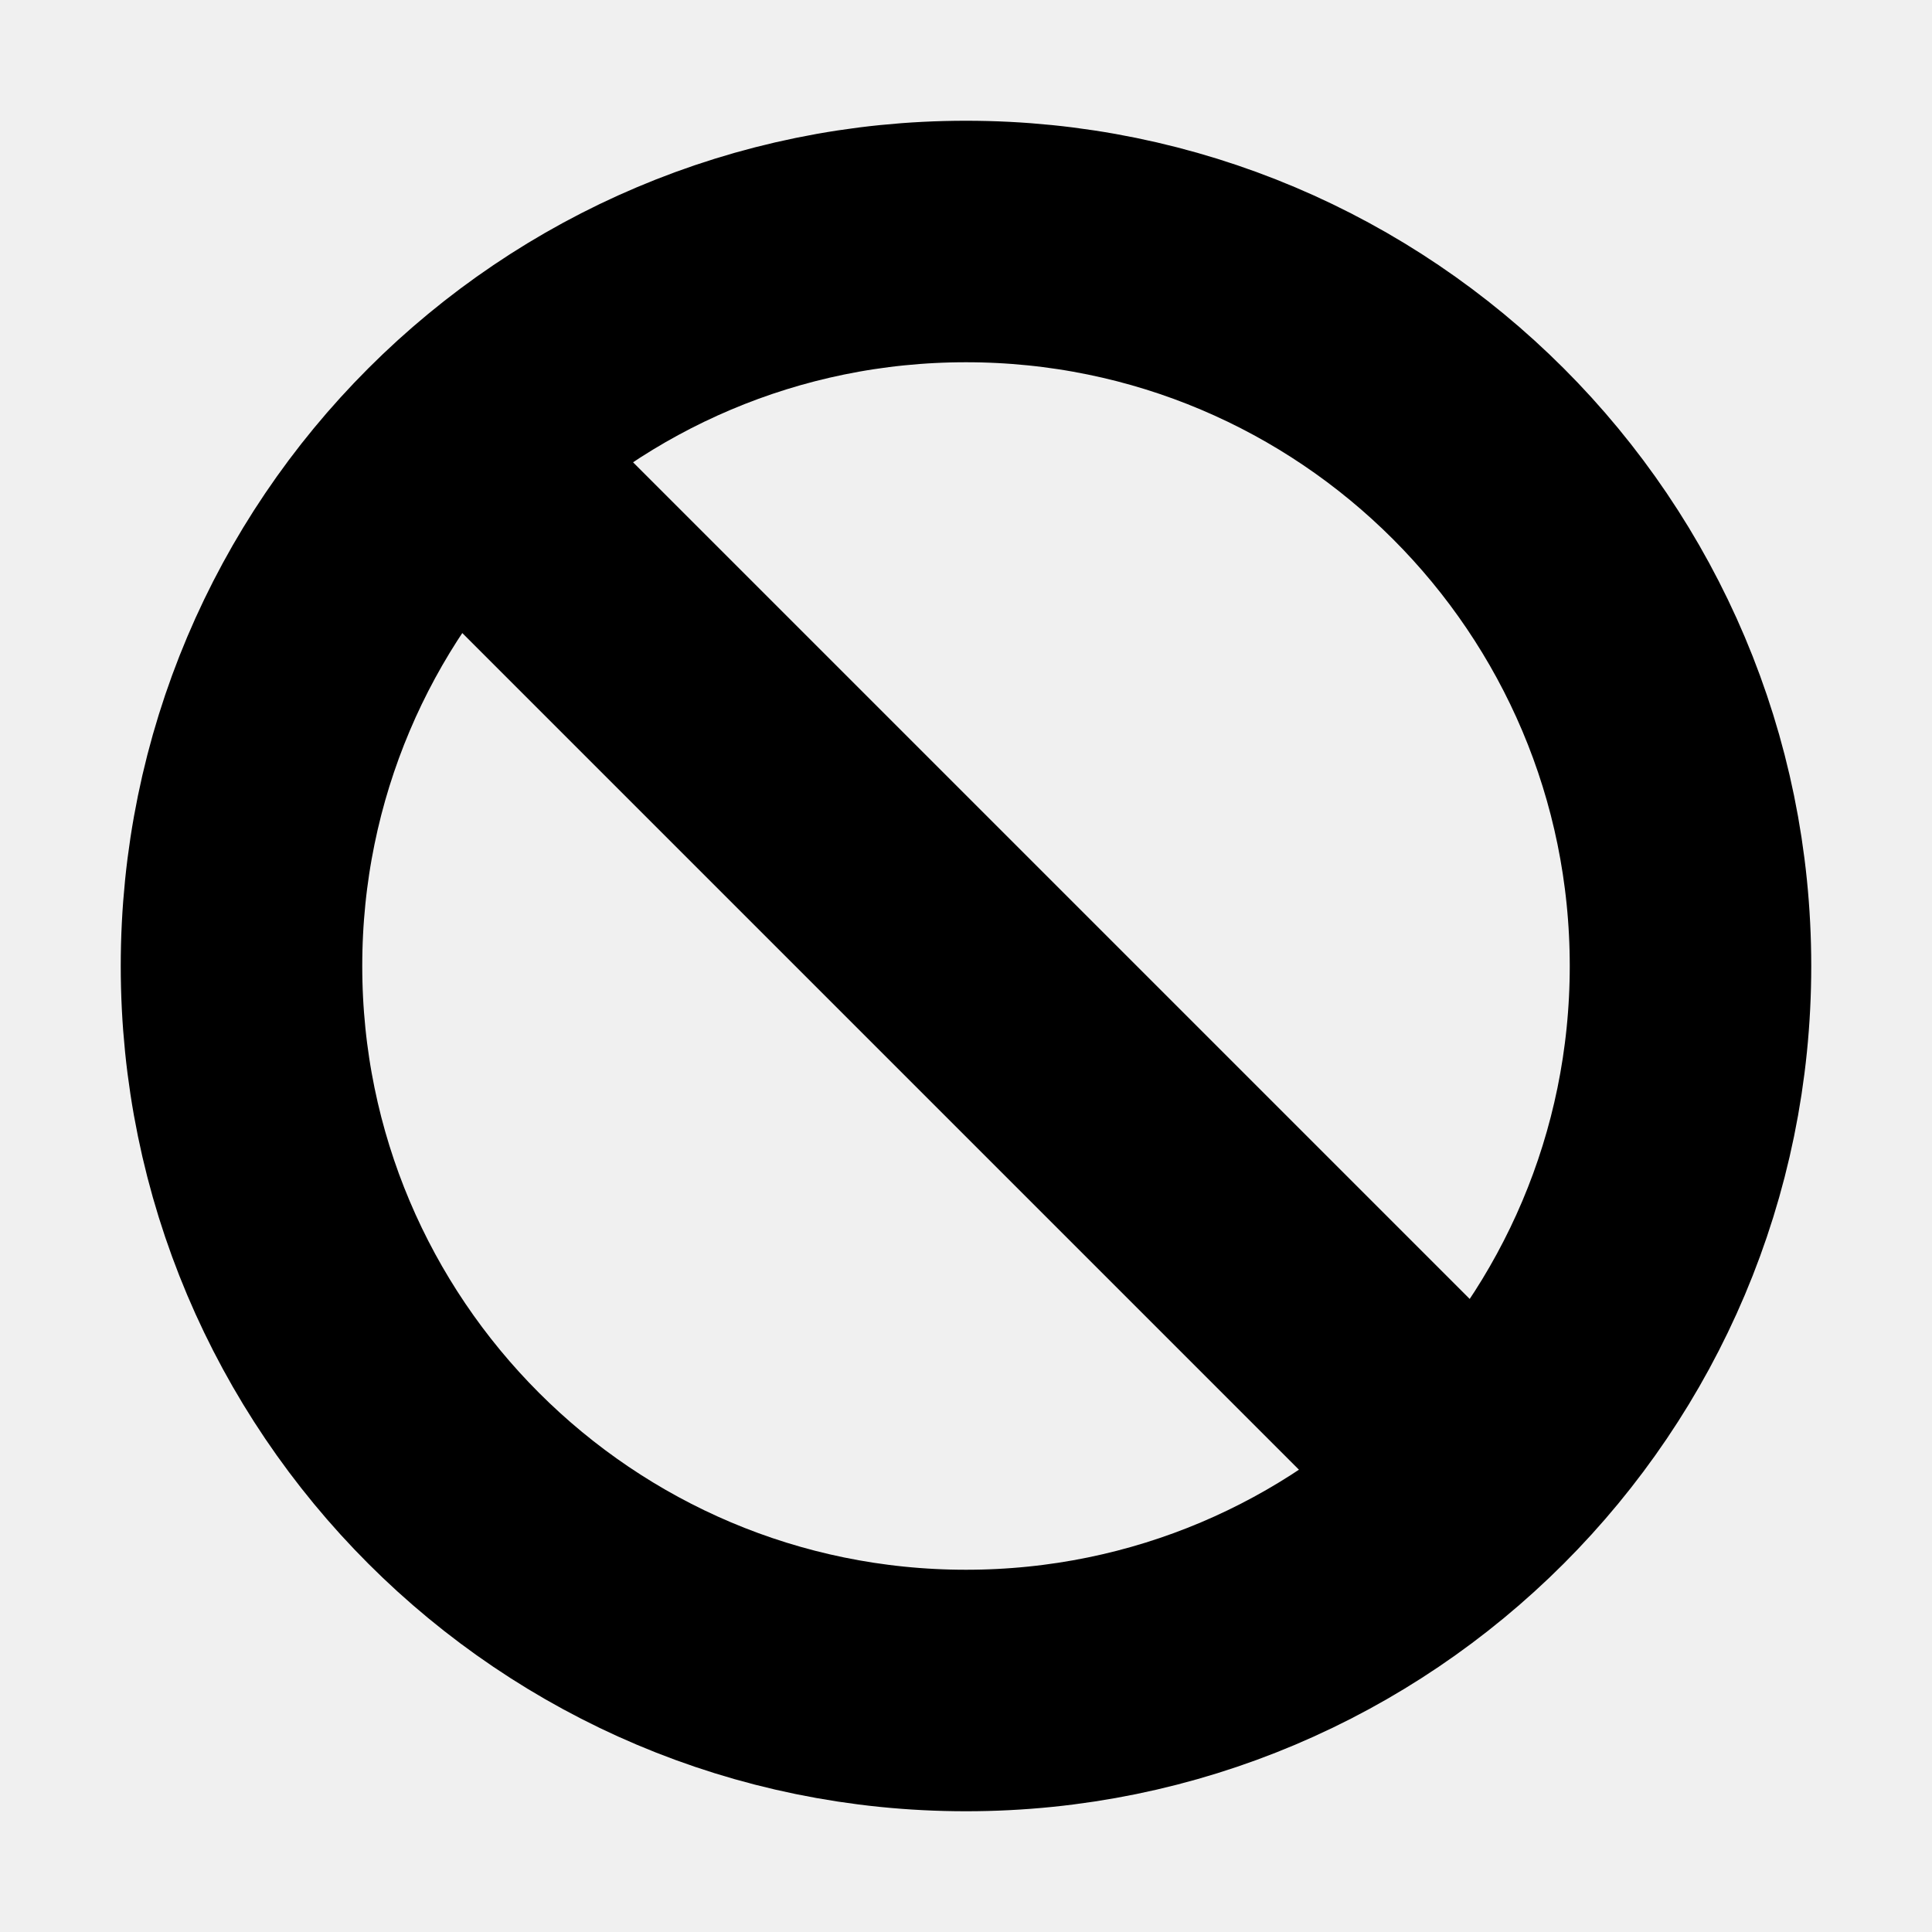
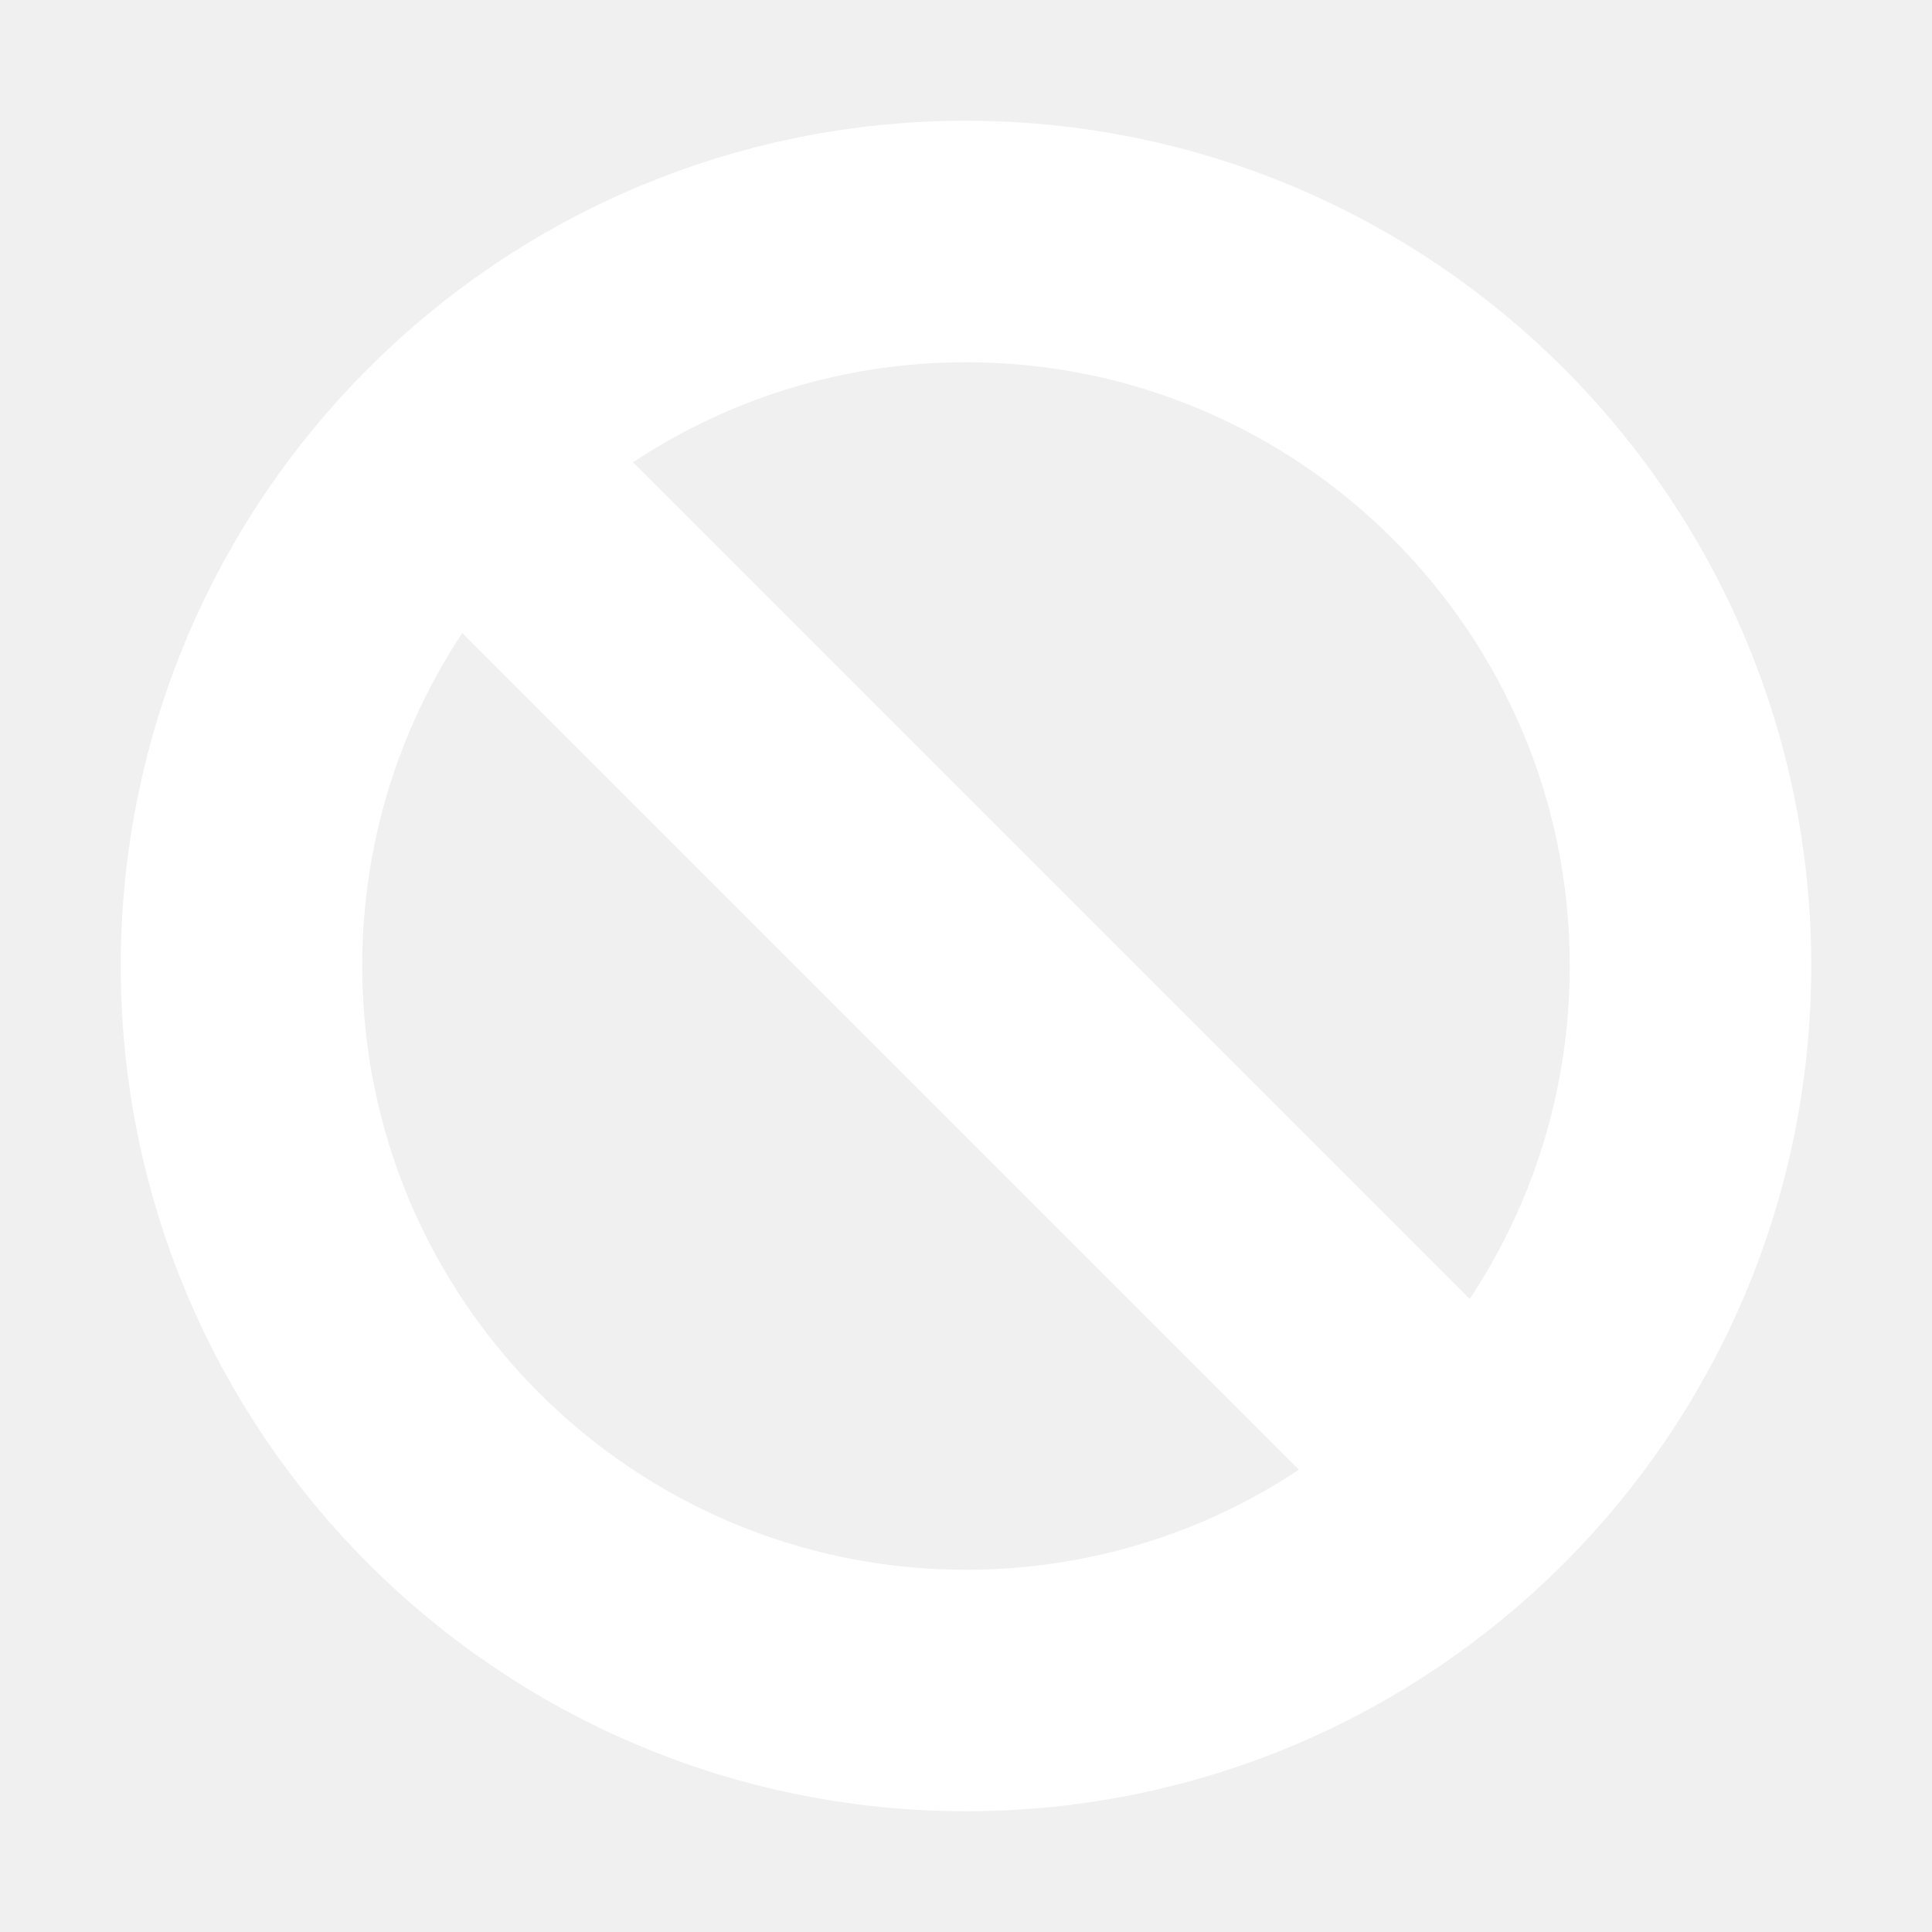
<svg xmlns="http://www.w3.org/2000/svg" viewBox="0 0 24 24" role="img" aria-label="route-block">
-   <g fill="none" stroke="currentColor" stroke-width="3" stroke-linecap="round" stroke-linejoin="round">
+   <g fill="none" stroke="#ffffff" stroke-width="3" stroke-linecap="round" stroke-linejoin="round">
    <path d="M12 3a9 9 0 1 0 0 18a9 9 0 0 0 0 -18" />
    <path d="M5.7 5.7l12.6 12.6" />
  </g>
</svg>
